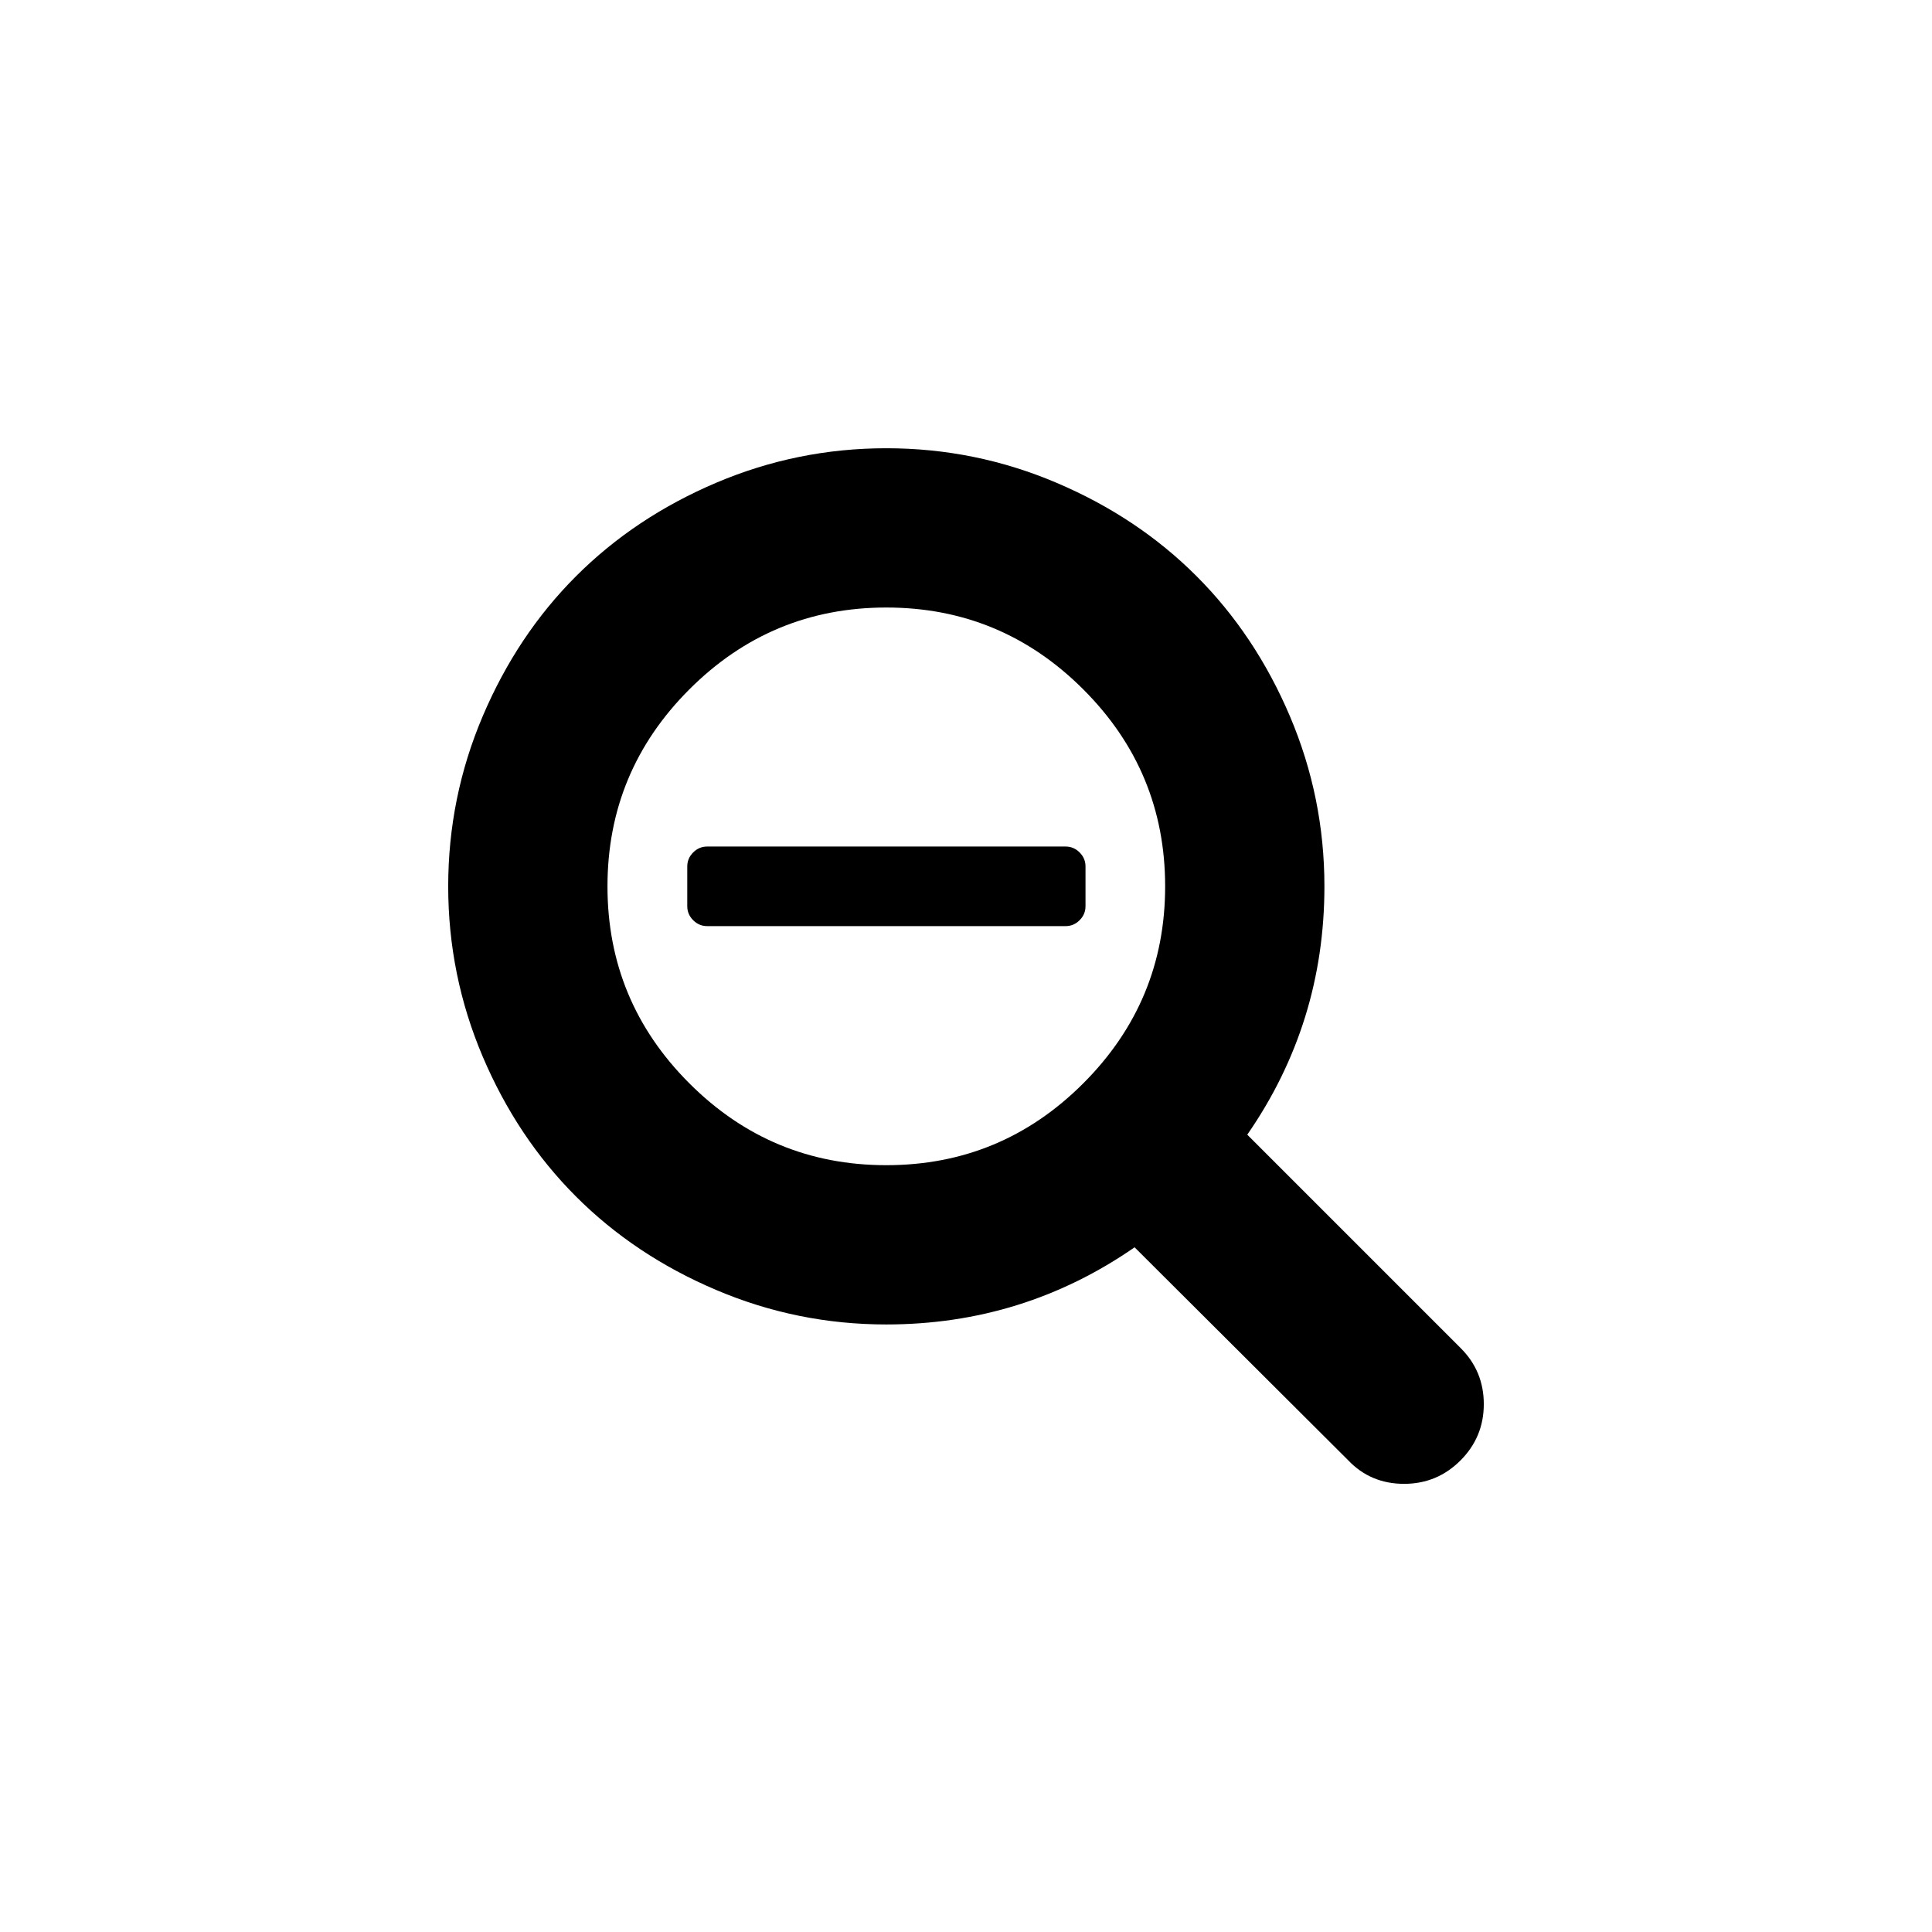
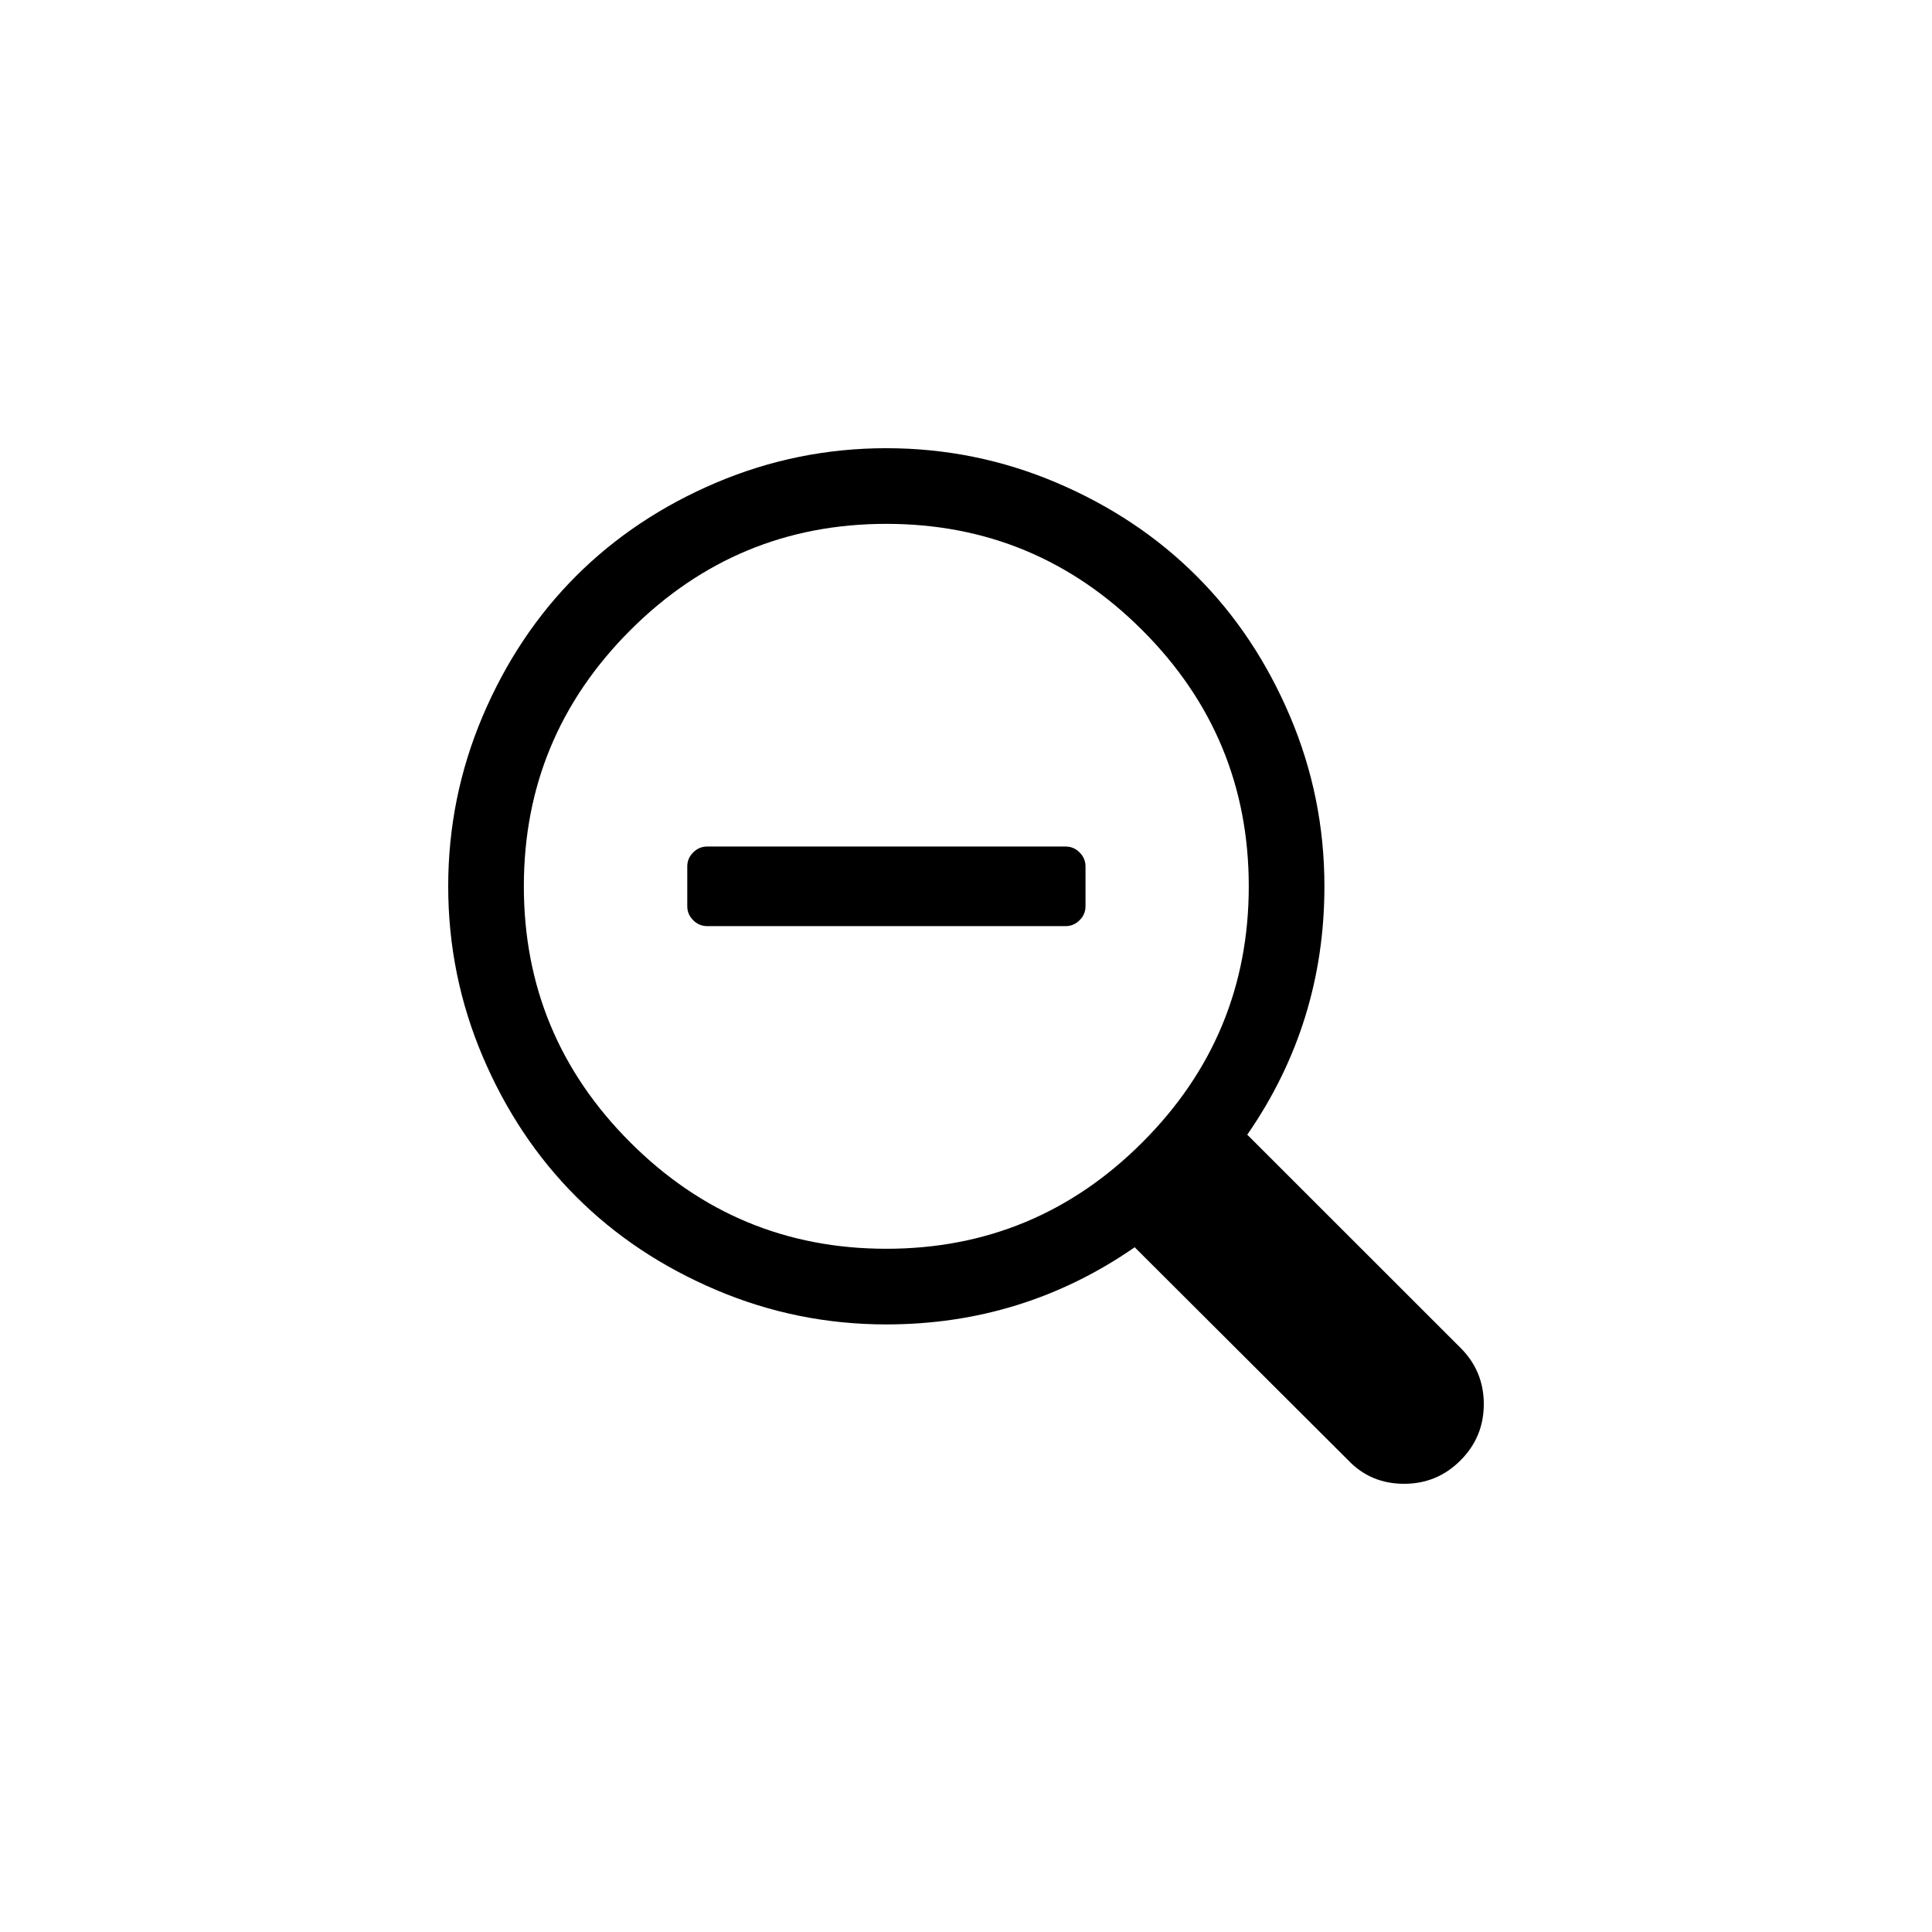
<svg xmlns="http://www.w3.org/2000/svg" xmlns:xlink="http://www.w3.org/1999/xlink" width="37.312" height="37.312" id="svg23676" version="1.1">
  <defs id="defs23678">
    <linearGradient xlink:href="#linearGradient22494-7" id="linearGradient22800" gradientUnits="userSpaceOnUse" gradientTransform="translate(687.6911,362.745)" x1="-313.016" y1="184.714" x2="-312.366" y2="112.466" />
    <linearGradient id="linearGradient22494-7">
      <stop style="stop-color:#ffffff;stop-opacity:1;" offset="0" id="stop22496-54" />
      <stop style="stop-color:#ffffff;stop-opacity:0;" offset="1" id="stop22498-4" />
    </linearGradient>
  </defs>
  <g id="layer1" transform="translate(-356.344,-513.7062)">
    <path d="m 375,513.706 c -10.305,0 -18.656,8.353 -18.656,18.656 0,10.303 8.352,18.656 18.656,18.656 10.303,0 18.656,-8.353 18.656,-18.656 0,-10.303 -8.353,-18.656 -18.656,-18.656" id="path21938" style="opacity:0.4;fill:none" />
    <path stroke-miterlimit="10" d="m 375,513.706 c -10.305,0 -18.656,8.353 -18.656,18.656 0,10.303 8.352,18.656 18.656,18.656 10.303,0 18.656,-8.353 18.656,-18.656 0,-10.303 -8.354,-18.656 -18.656,-18.656" id="path22798" style="fill:url(#linearGradient22800);fill-opacity:1;stroke:none;stroke-miterlimit:10" />
-     <path d="m 377.308,530.439 0,0.769 q 0,0.156 -0.114,0.27 -0.114,0.114 -0.27,0.114 l -6.923,0 q -0.156,0 -0.27,-0.114 -0.114,-0.114 -0.114,-0.27 l 0,-0.769 q 0,-0.156 0.114,-0.27 0.114,-0.114 0.27,-0.114 l 6.923,0 q 0.156,0 0.27,0.114 0.114,0.114 0.114,0.27 z m 1.538,0.385 q 0,-2.224 -1.581,-3.804 -1.581,-1.581 -3.804,-1.581 -2.224,0 -3.804,1.581 -1.581,1.581 -1.581,3.804 0,2.224 1.581,3.804 1.581,1.581 3.804,1.581 2.224,0 3.804,-1.581 1.581,-1.581 1.581,-3.804 z m 6.154,10 q 0,0.637 -0.451,1.088 -0.451,0.451 -1.088,0.451 -0.649,0 -1.082,-0.457 l -4.123,-4.111 q -2.151,1.49 -4.796,1.49 -1.719,0 -3.287,-0.667 -1.569,-0.667 -2.704,-1.803 -1.136,-1.136 -1.803,-2.704 Q 365,532.542 365,530.824 q 0,-1.719 0.667,-3.287 0.667,-1.569 1.803,-2.704 1.136,-1.136 2.704,-1.803 1.569,-0.667 3.287,-0.667 1.719,0 3.287,0.667 1.569,0.667 2.704,1.803 1.136,1.136 1.803,2.704 0.667,1.569 0.667,3.287 0,2.644 -1.49,4.796 l 4.123,4.123 Q 385,540.187 385,540.824 Z" id="path4" />
+     <path d="m 377.308,530.439 0,0.769 q 0,0.156 -0.114,0.27 -0.114,0.114 -0.27,0.114 l -6.923,0 q -0.156,0 -0.27,-0.114 -0.114,-0.114 -0.114,-0.27 l 0,-0.769 q 0,-0.156 0.114,-0.27 0.114,-0.114 0.27,-0.114 l 6.923,0 q 0.156,0 0.27,0.114 0.114,0.114 0.114,0.27 z" id="path4144" />
+     <path d="M 17.117 8.656 C 15.971 8.656 14.876 8.878 13.83 9.322 C 12.784 9.767 11.882 10.368 11.125 11.125 C 10.368 11.882 9.767 12.784 9.322 13.83 C 8.878 14.876 8.656 15.971 8.656 17.117 C 8.656 18.263 8.878 19.359 9.322 20.404 C 9.767 21.45 10.368 22.352 11.125 23.109 C 11.882 23.867 12.784 24.467 13.83 24.912 C 14.876 25.357 15.971 25.578 17.117 25.578 C 18.88 25.578 20.48 25.081 21.914 24.088 L 26.035 28.199 C 26.324 28.504 26.684 28.656 27.117 28.656 C 27.542 28.656 27.905 28.506 28.205 28.205 C 28.506 27.905 28.656 27.542 28.656 27.117 C 28.656 26.693 28.507 26.332 28.211 26.035 L 24.088 21.914 C 25.081 20.48 25.578 18.88 25.578 17.117 C 25.578 15.971 25.357 14.876 24.912 13.83 C 24.467 12.784 23.867 11.882 23.109 11.125 C 22.352 10.368 21.45 9.767 20.404 9.322 C 19.359 8.878 18.263 8.656 17.117 8.656 z M 17.117 10.117 C 19.044 10.117 20.693 10.802 22.062 12.172 C 23.432 13.542 24.117 15.19 24.117 17.117 C 24.117 19.044 23.432 20.693 22.062 22.062 C 20.693 23.432 19.044 24.117 17.117 24.117 C 15.19 24.117 13.542 23.432 12.172 22.062 C 10.802 20.693 10.117 19.044 10.117 17.117 C 10.117 15.19 10.802 13.542 12.172 12.172 C 13.542 10.802 15.19 10.117 17.117 10.117 z " transform="translate(356.344,513.7062)" id="path4142" />
  </g>
</svg>
